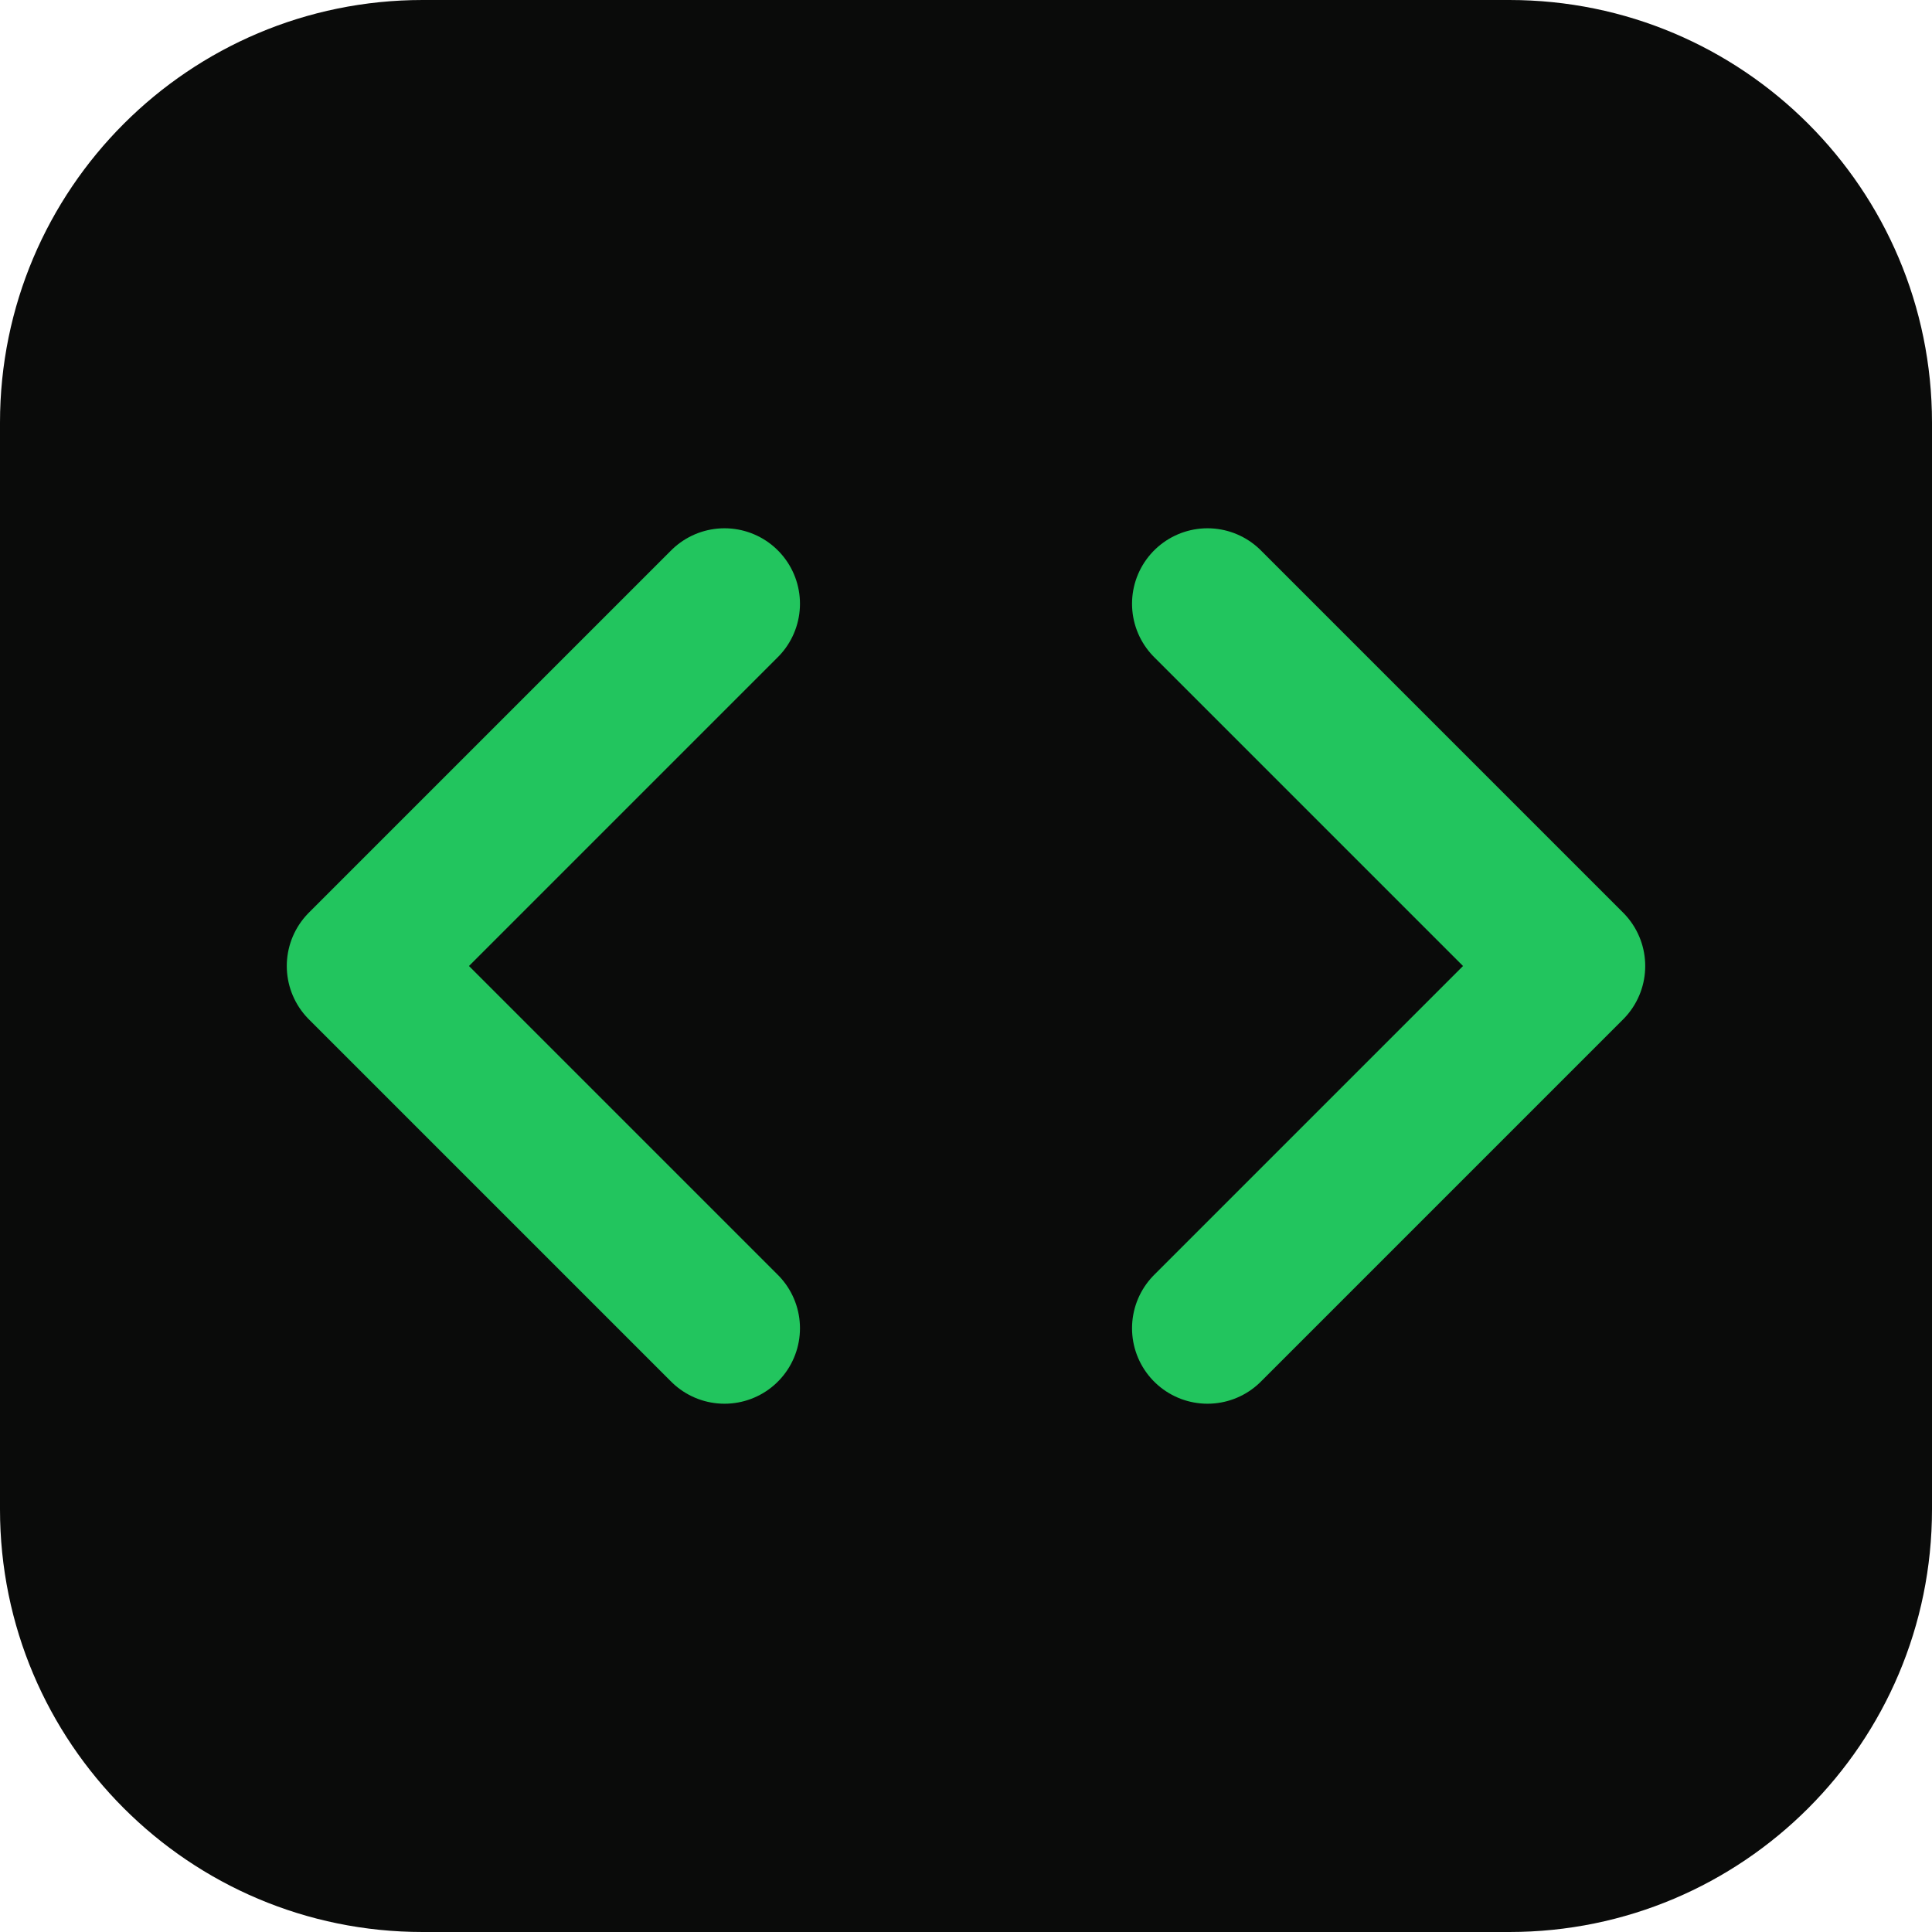
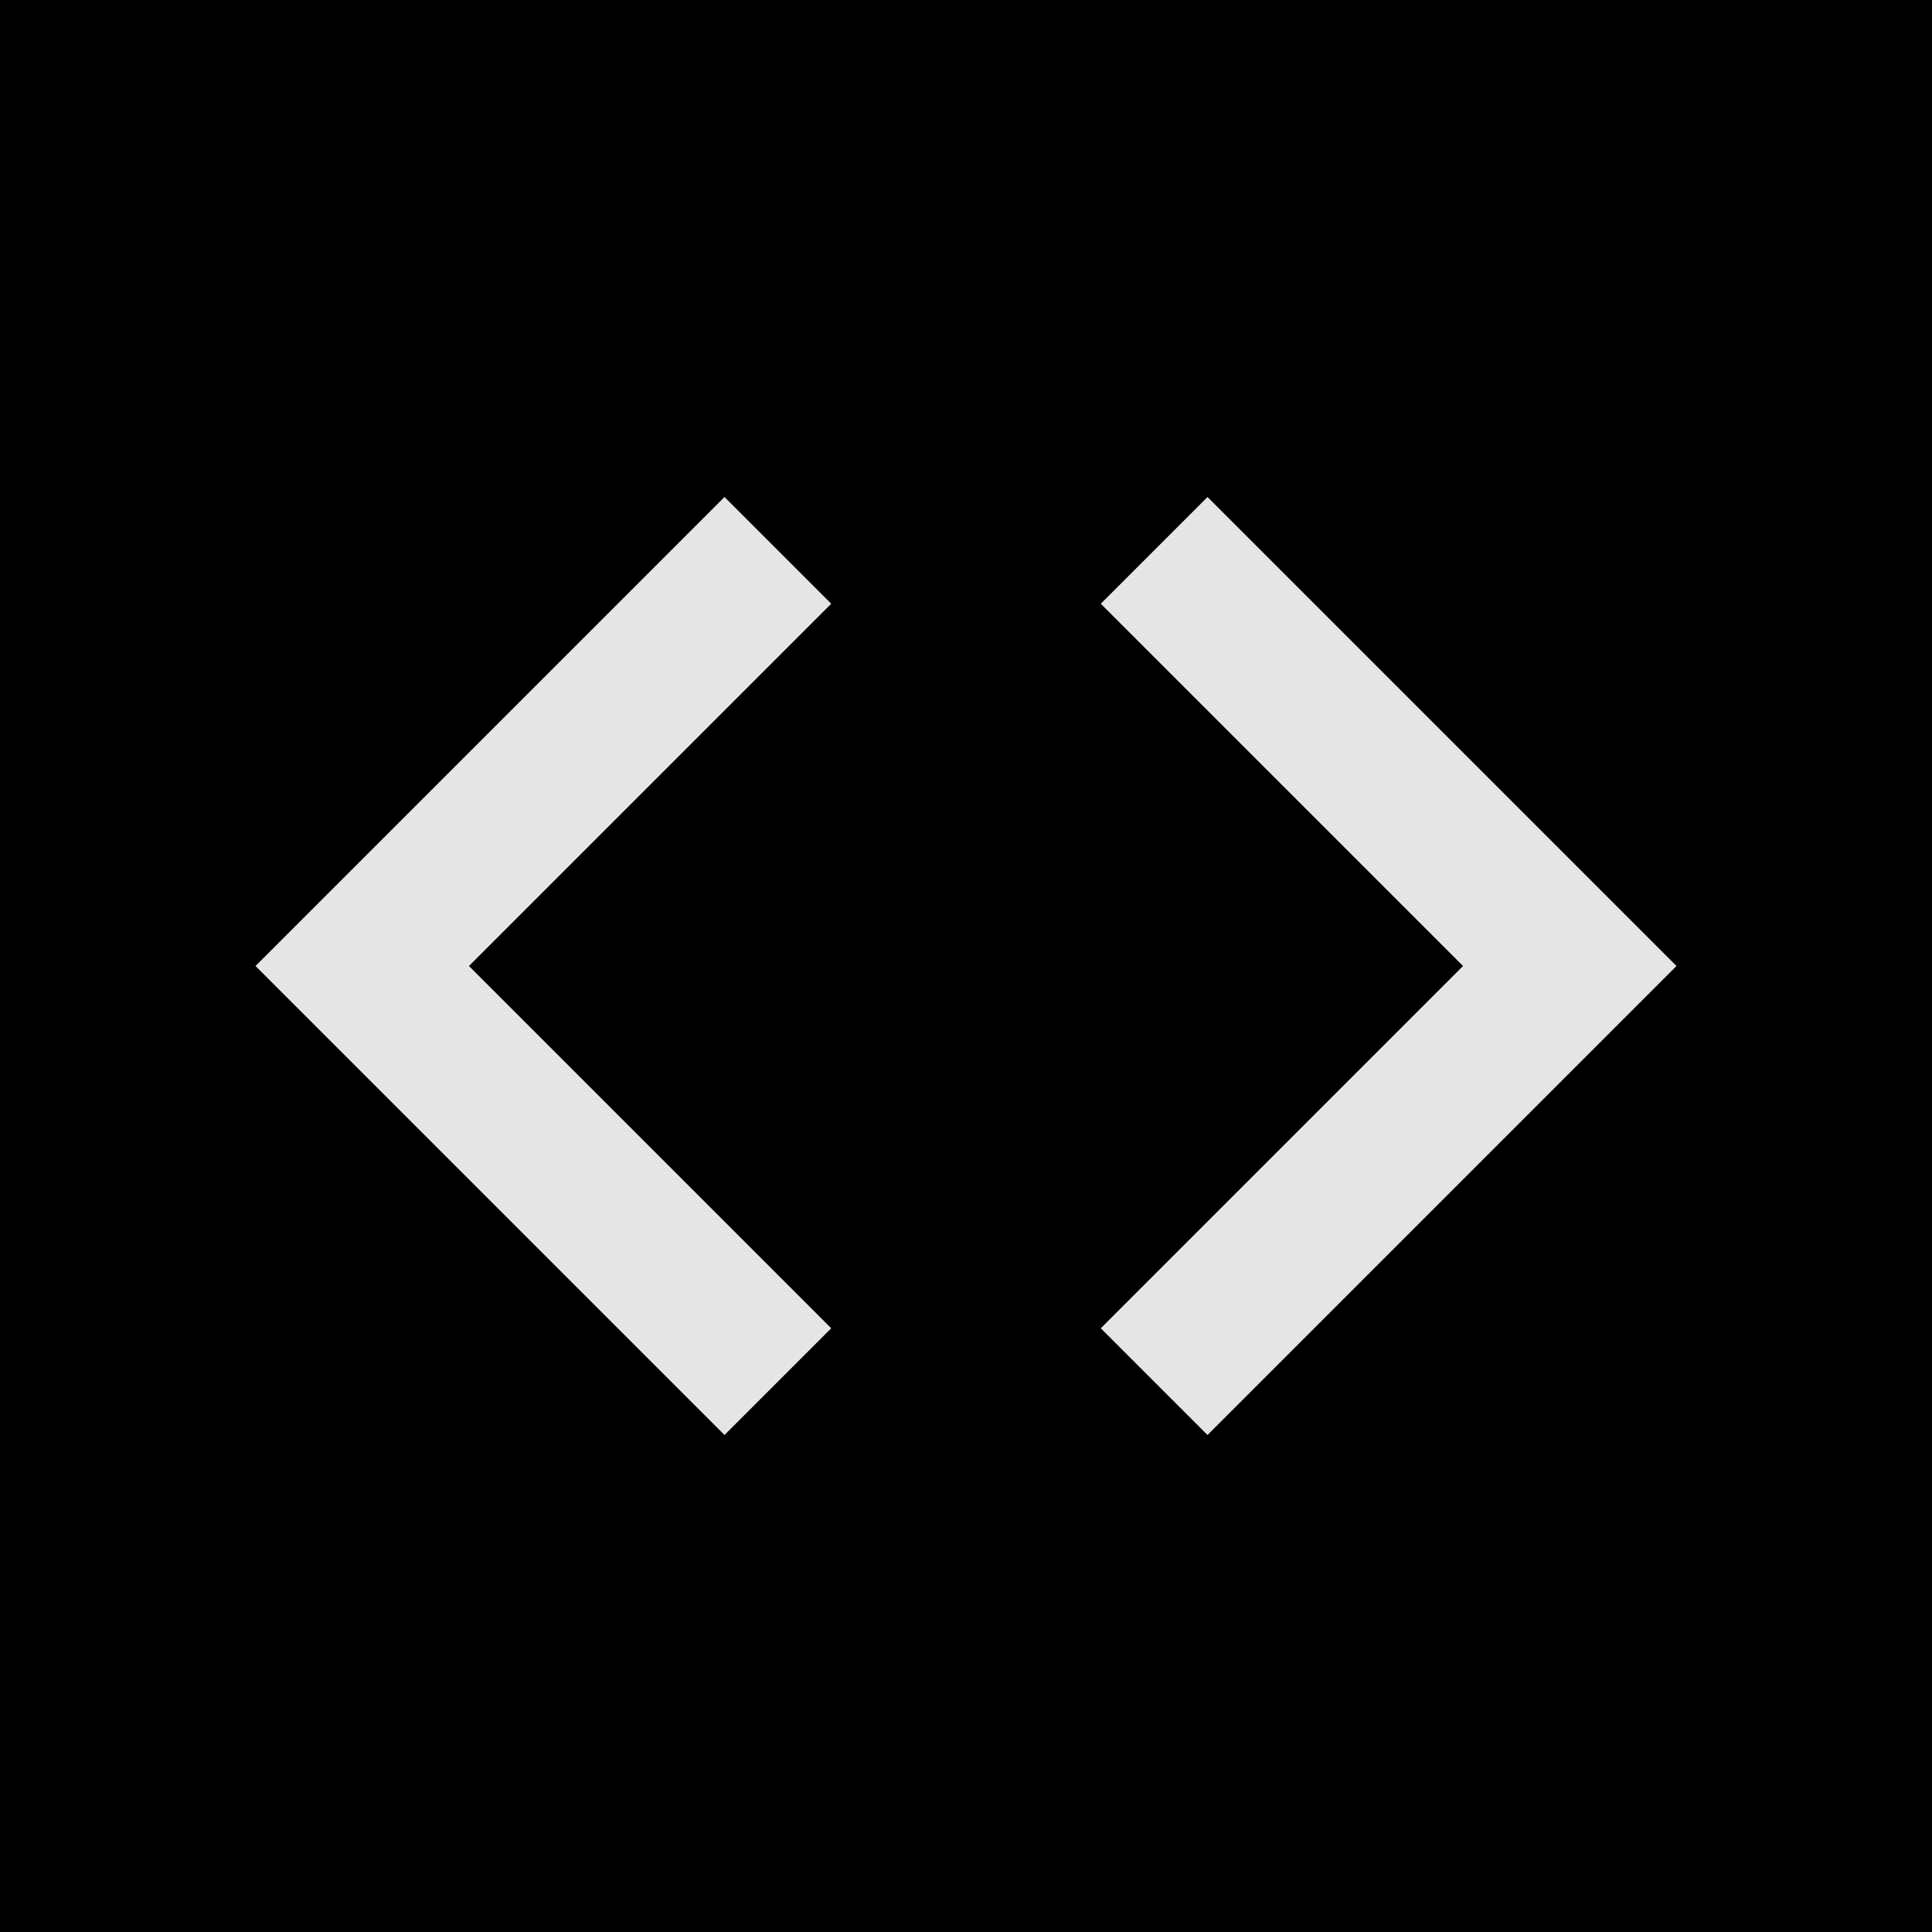
<svg xmlns="http://www.w3.org/2000/svg" viewBox="0 0 64 64">
-   <rect width="64" height="64" rx="14" fill="#0A0B0A" />
-   <path d="M24 20 12 32l12 12" fill="none" stroke="#22C55E" stroke-width="5" stroke-linecap="round" stroke-linejoin="round" />
-   <path d="M40 20l12 12-12 12" fill="none" stroke="#22C55E" stroke-width="5" stroke-linecap="round" stroke-linejoin="round" />
+   <rect width="64" height="64" fill="#000000" />
+   <path d="M24 20 12 32l12 12" fill="none" stroke="#e5e5e5" stroke-width="5" stroke-linecap="square" stroke-linejoin="miter" />
+   <path d="M40 20l12 12-12 12" fill="none" stroke="#e5e5e5" stroke-width="5" stroke-linecap="square" stroke-linejoin="miter" />
</svg>
